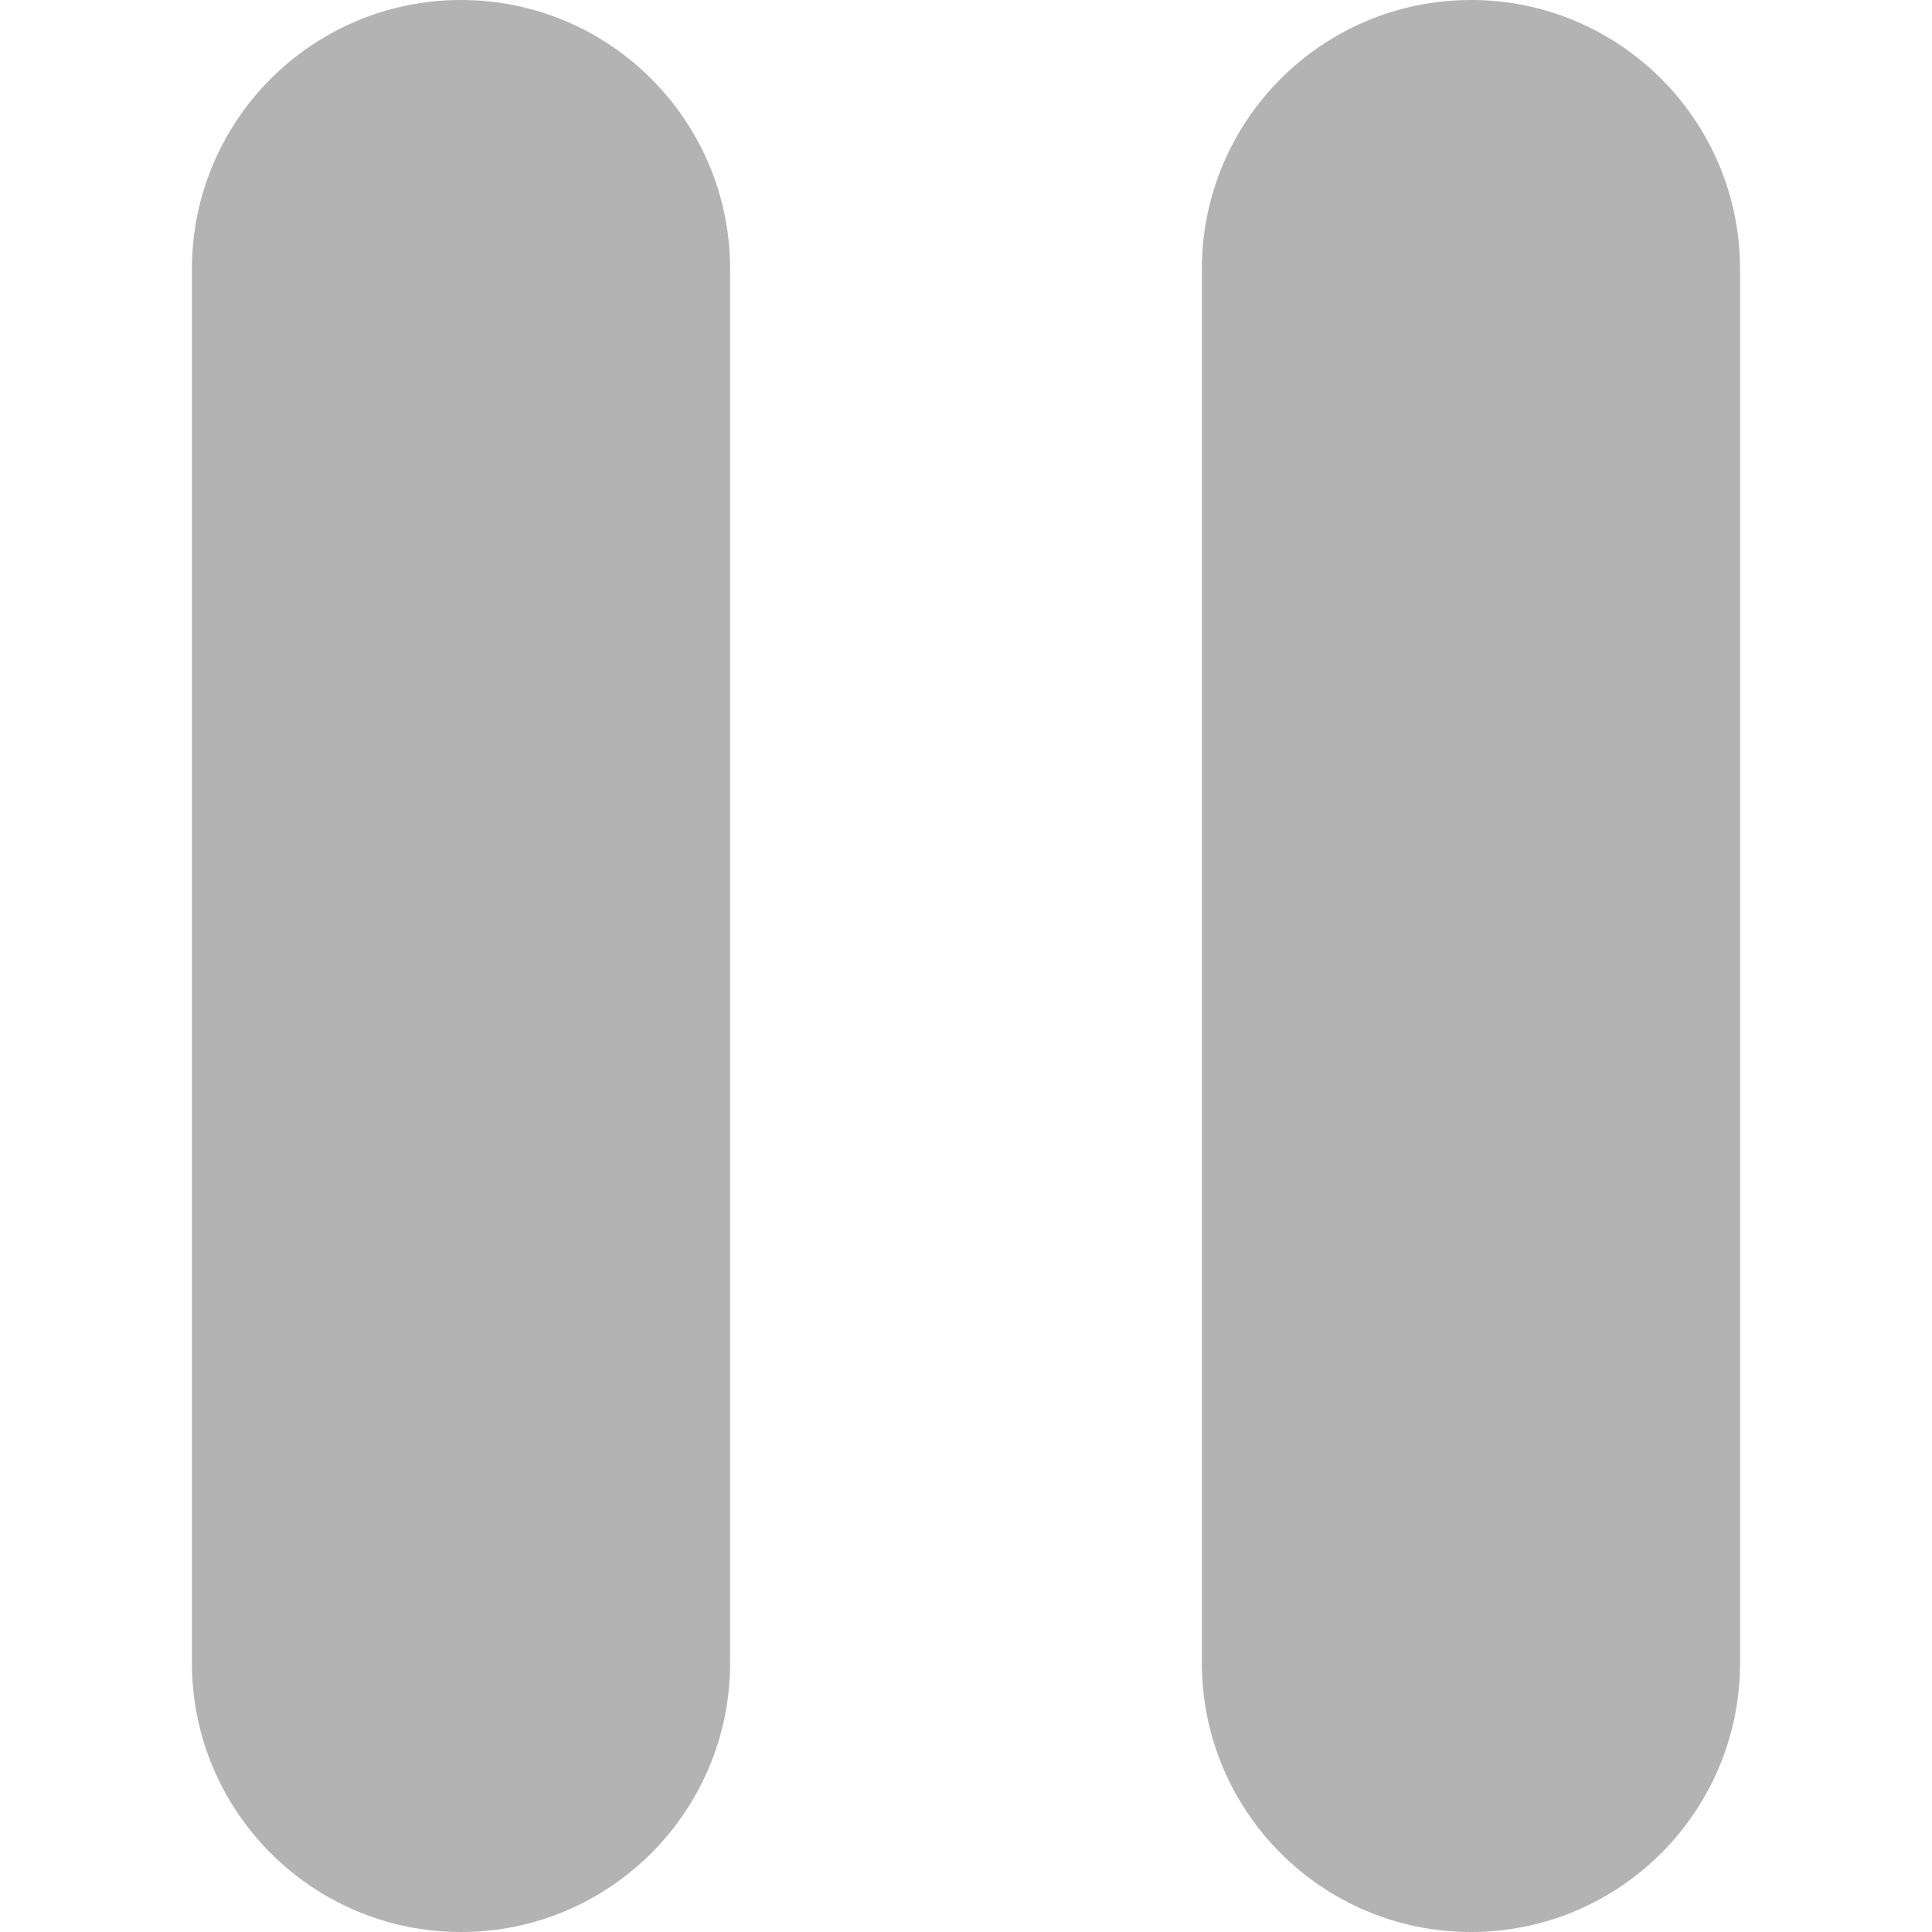
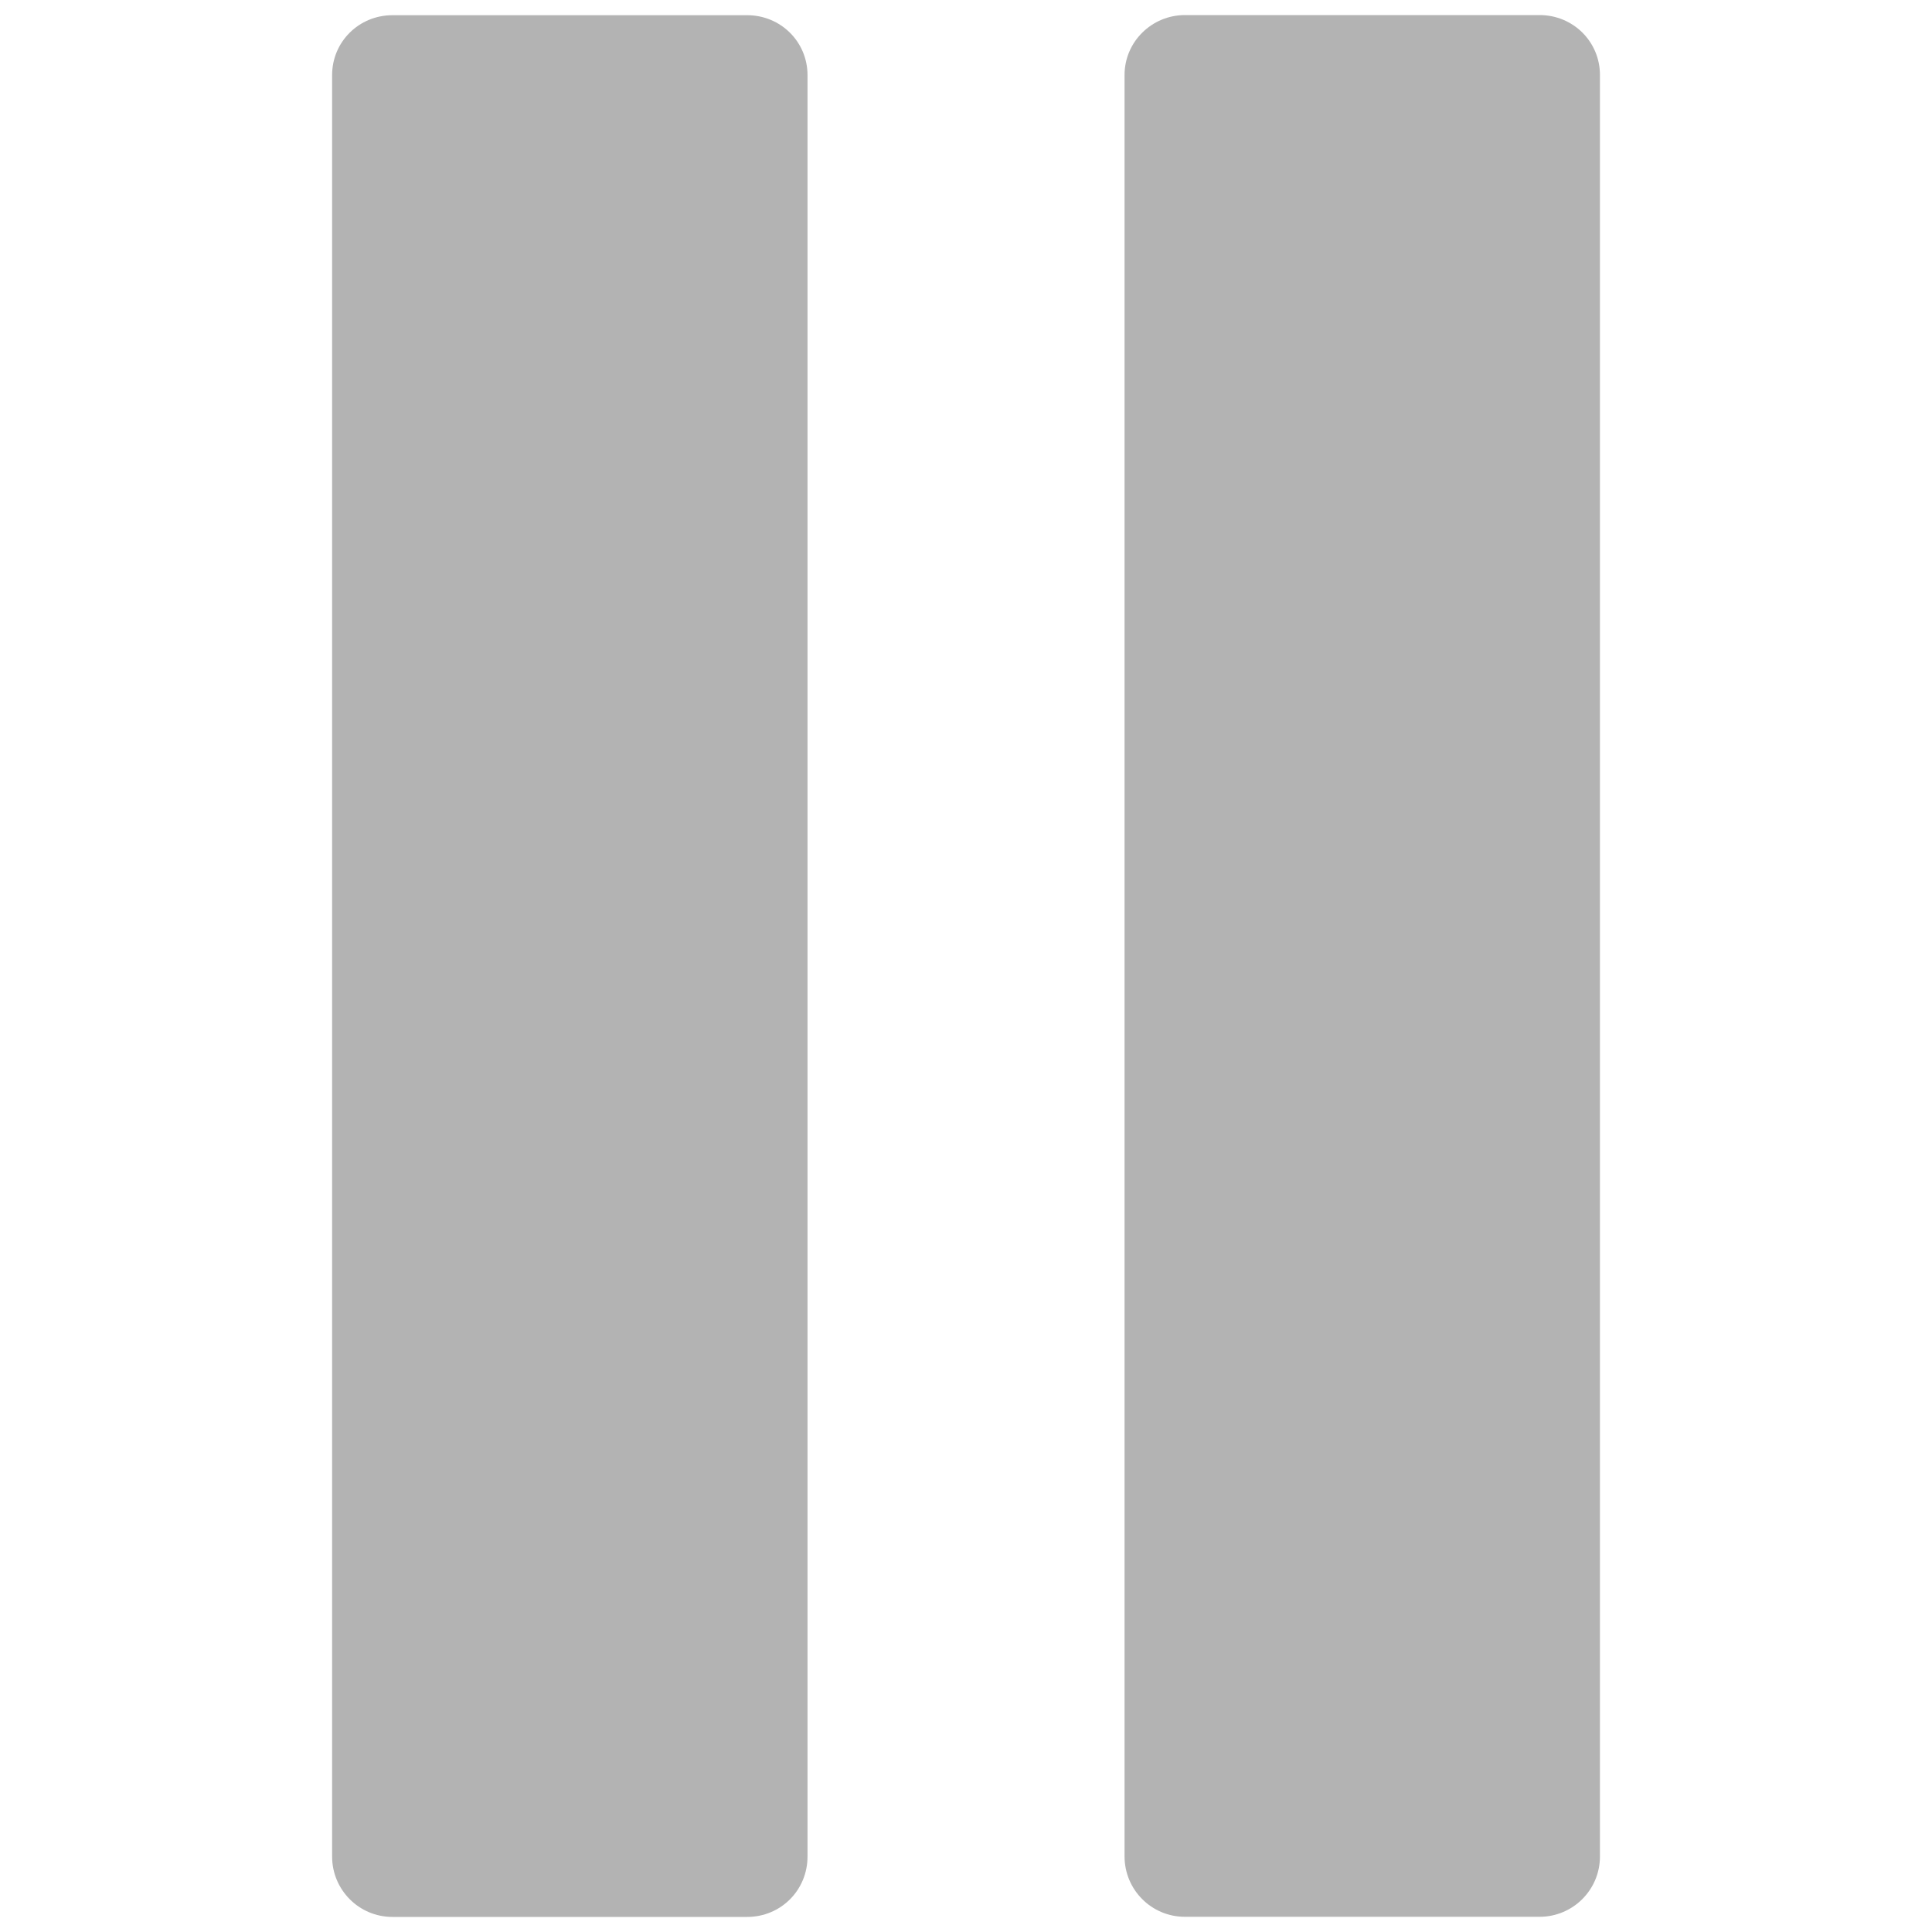
- <svg xmlns="http://www.w3.org/2000/svg" version="1.1" width="512" height="512" x="0" y="0" viewBox="0 0 47.607 47.607" style="enable-background:new 0 0 512 512" xml:space="preserve" class="">
-   <g>
-     <g>
-       <path d="M17.991,40.976c0,3.662-2.969,6.631-6.631,6.631l0,0c-3.662,0-6.631-2.969-6.631-6.631V6.631C4.729,2.969,7.698,0,11.36,0   l0,0c3.662,0,6.631,2.969,6.631,6.631V40.976z" fill="#b3b3b3" data-original="#000000" style="" class="" />
-       <path d="M42.877,40.976c0,3.662-2.969,6.631-6.631,6.631l0,0c-3.662,0-6.631-2.969-6.631-6.631V6.631   C29.616,2.969,32.585,0,36.246,0l0,0c3.662,0,6.631,2.969,6.631,6.631V40.976z" fill="#b3b3b3" data-original="#000000" style="" class="" />
-     </g>
-     <g>
- </g>
-     <g>
- </g>
-     <g>
- </g>
-     <g>
- </g>
-     <g>
- </g>
-     <g>
- </g>
-     <g>
- </g>
-     <g>
- </g>
-     <g>
- </g>
-     <g>
- </g>
-     <g>
- </g>
-     <g>
- </g>
-     <g>
- </g>
-     <g>
- </g>
-     <g>
- </g>
-   </g>
+ <svg xmlns="http://www.w3.org/2000/svg" version="1.1" width="30" height="30" viewBox="0 0 30 30">
+   <path fill="#b3b3b3" d="M12.539 28.828v-27.662c0-0.515-0.415-0.93-0.938-0.93h-5.506c-0.523 0-0.938 0.415-0.938 0.93v27.662c0 0.515 0.415 0.938 0.938 0.938h5.506c0.523 0 0.938-0.415 0.938-0.938z" />
+   <path fill="#b3b3b3" d="M23.906 0.234h-5.506c-0.515 0-0.938 0.415-0.938 0.93v27.662c0 0.515 0.415 0.938 0.938 0.938h5.506c0.515 0 0.938-0.415 0.938-0.938v-27.662c0-0.515-0.415-0.93-0.938-0.93z" />
</svg>
